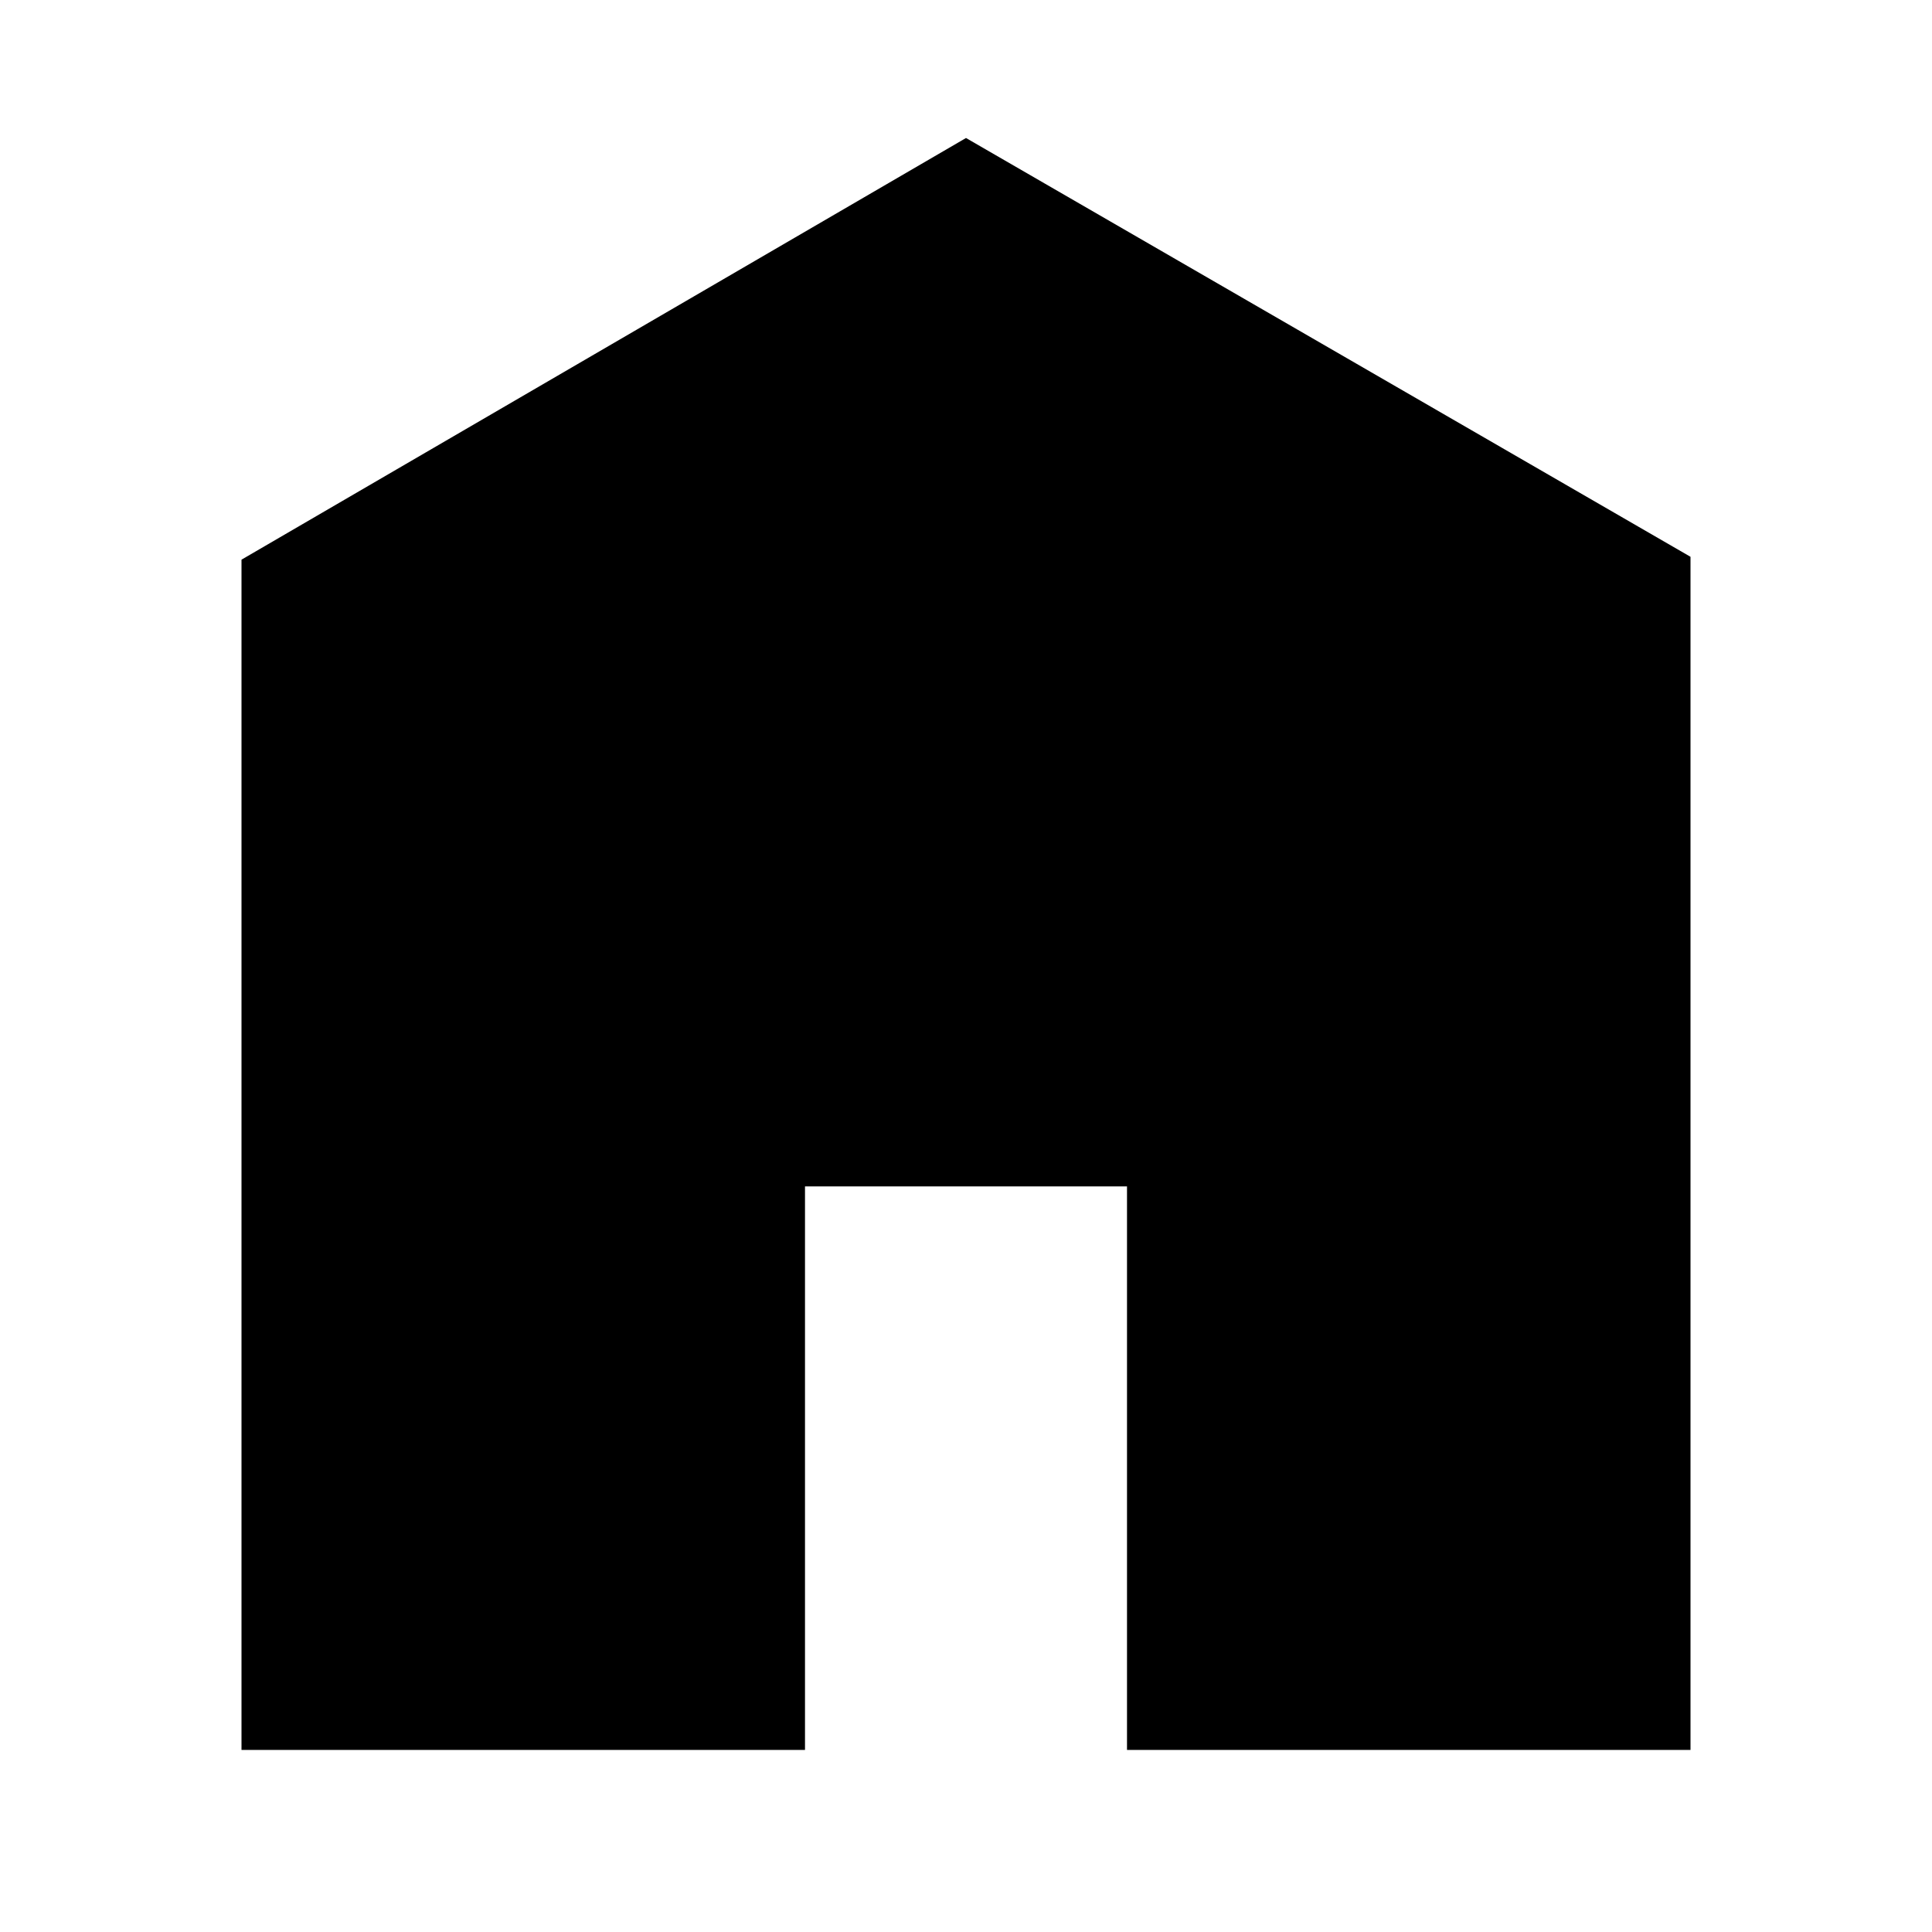
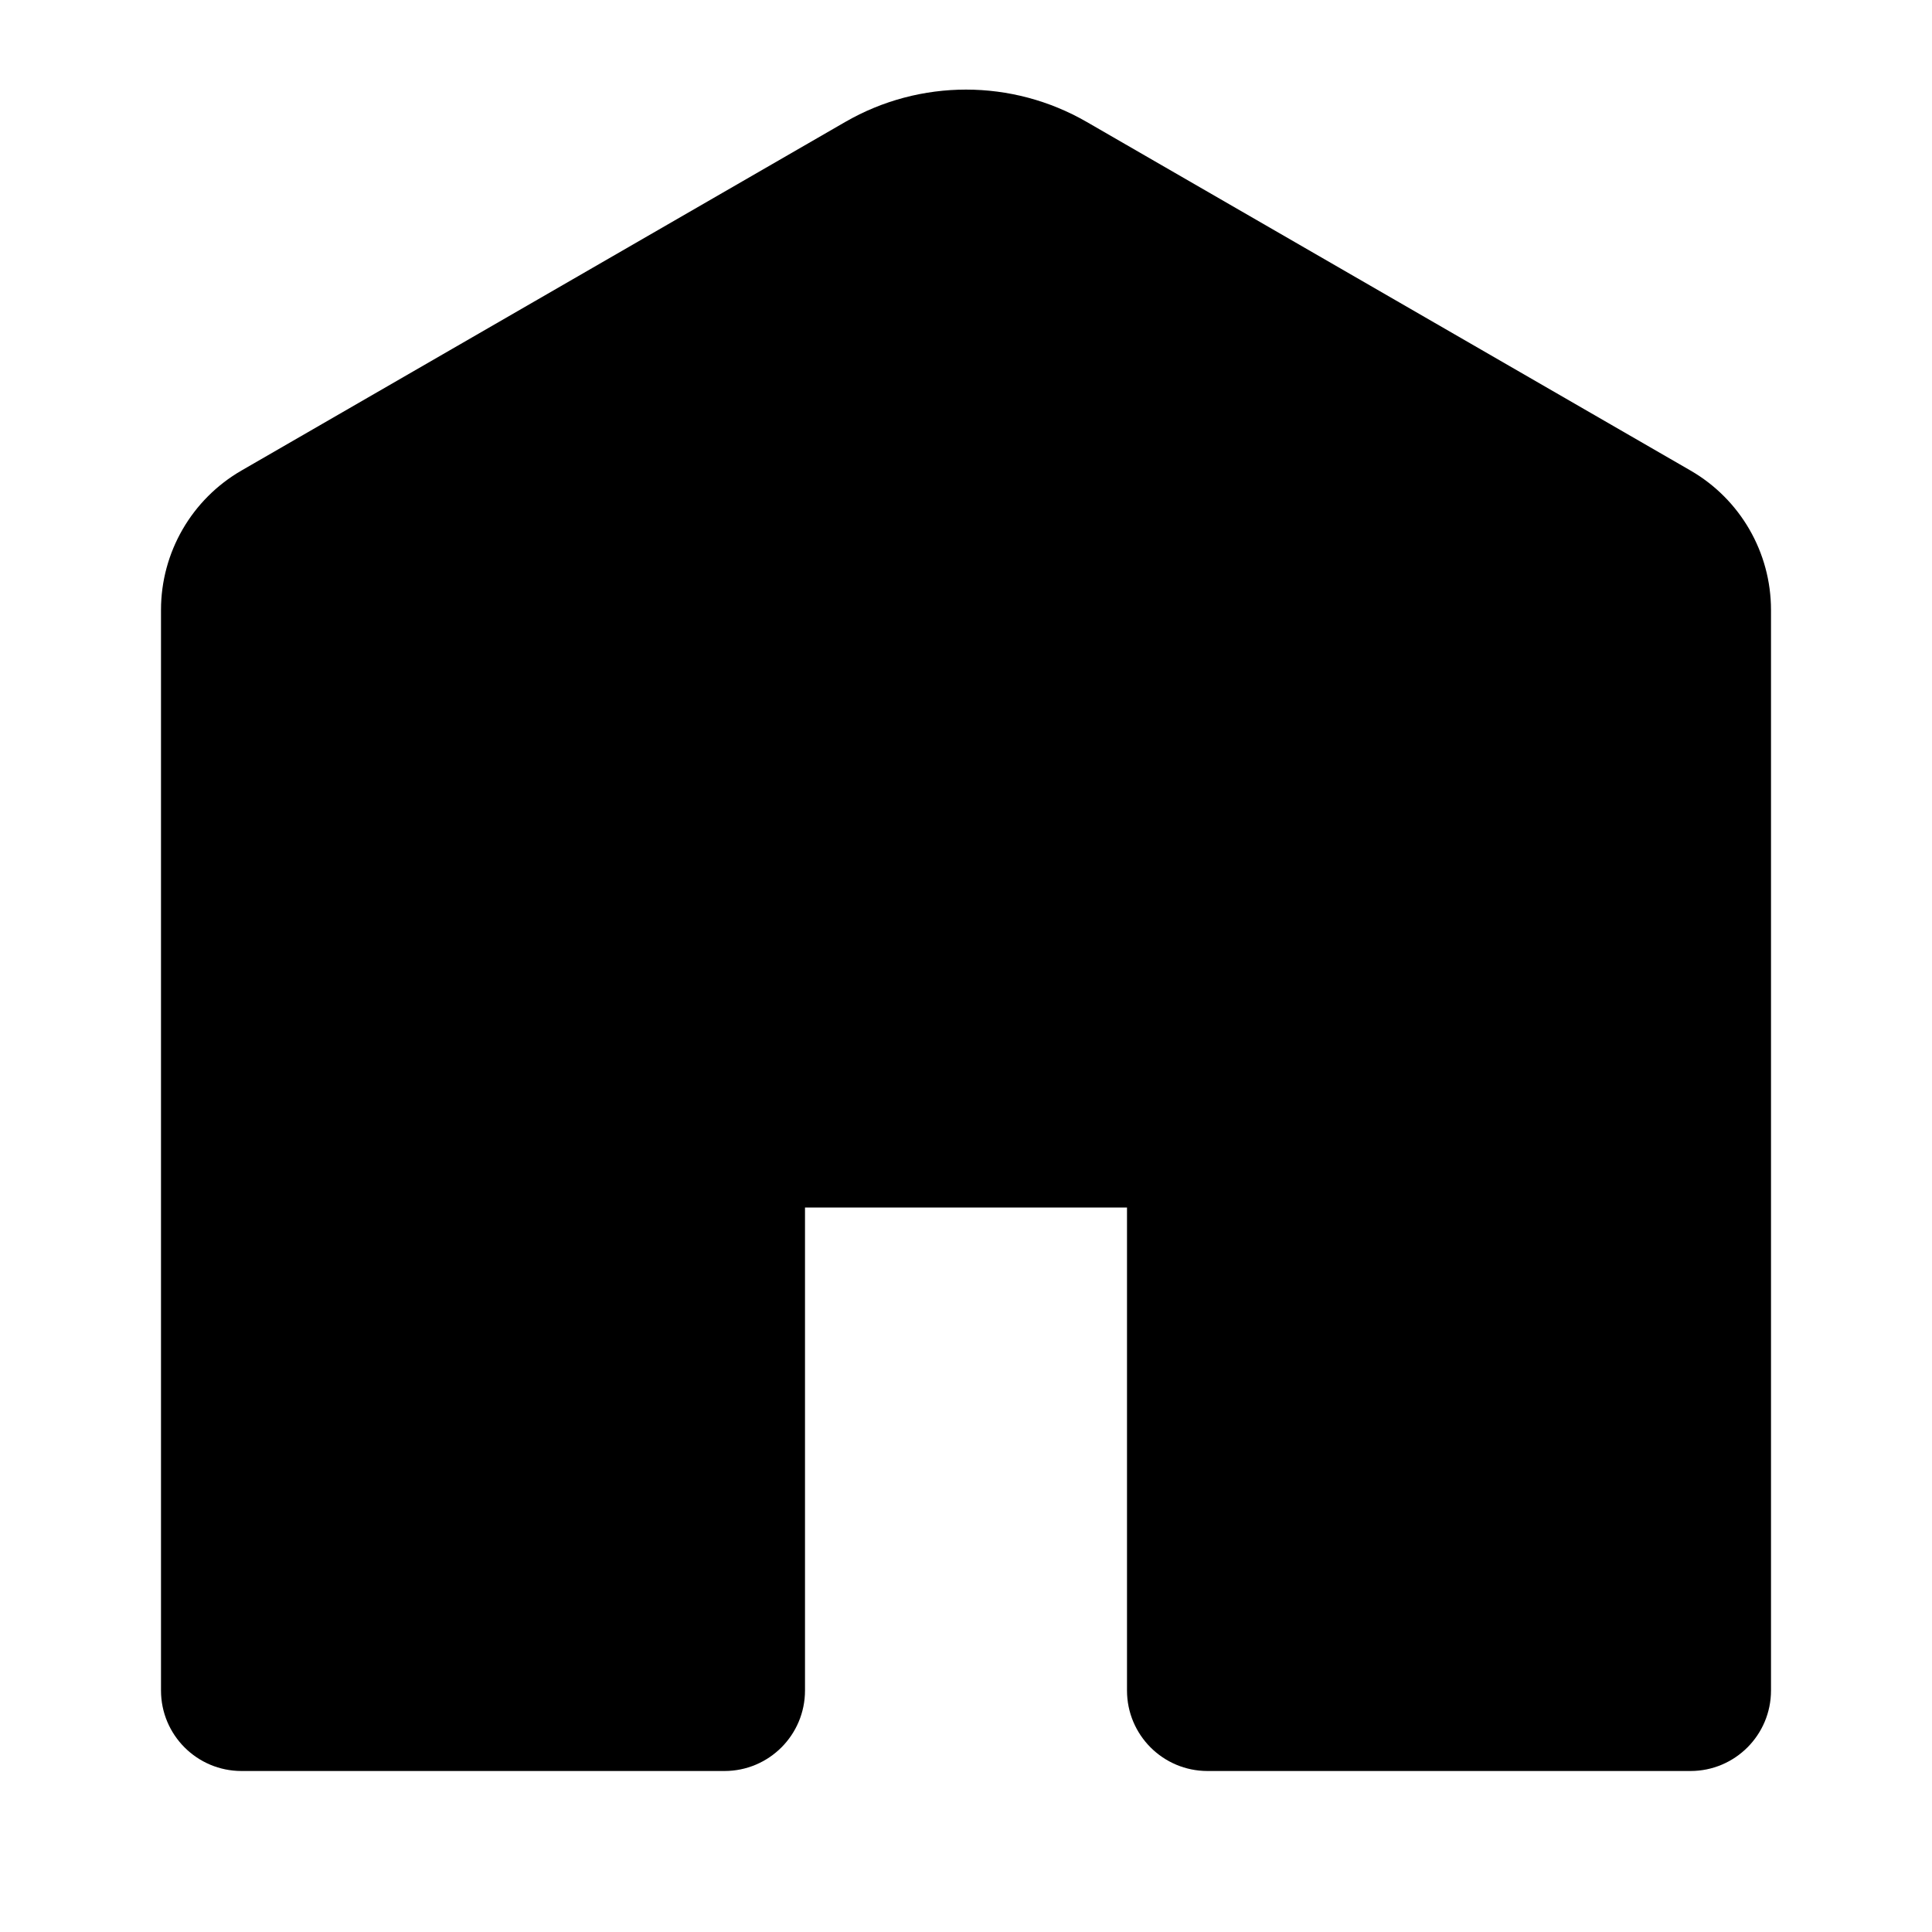
- <svg xmlns="http://www.w3.org/2000/svg" viewBox="0 0 512 512" width="24" height="24">
-   <path d="M448 463.746h-149.333v-149.333h-85.334v149.333h-149.333v-315.428l192-111.746 192 110.984v316.19z" />
+ <svg role="img" height="24" width="24" class="Svg-sc-1bi12j5-0 hDgDGI home-active-icon" viewBox="0 0 24 24">
+   <path d="M13.5 1.515a3 3 0 00-3 0L3 5.845a2 2 0 00-1 1.732V21a1 1 0 001 1h6a1 1 0 001-1v-6h4v6a1 1 0 001 1h6a1 1 0 001-1V7.577a2 2 0 00-1-1.732l-7.5-4.33z" />
</svg>
